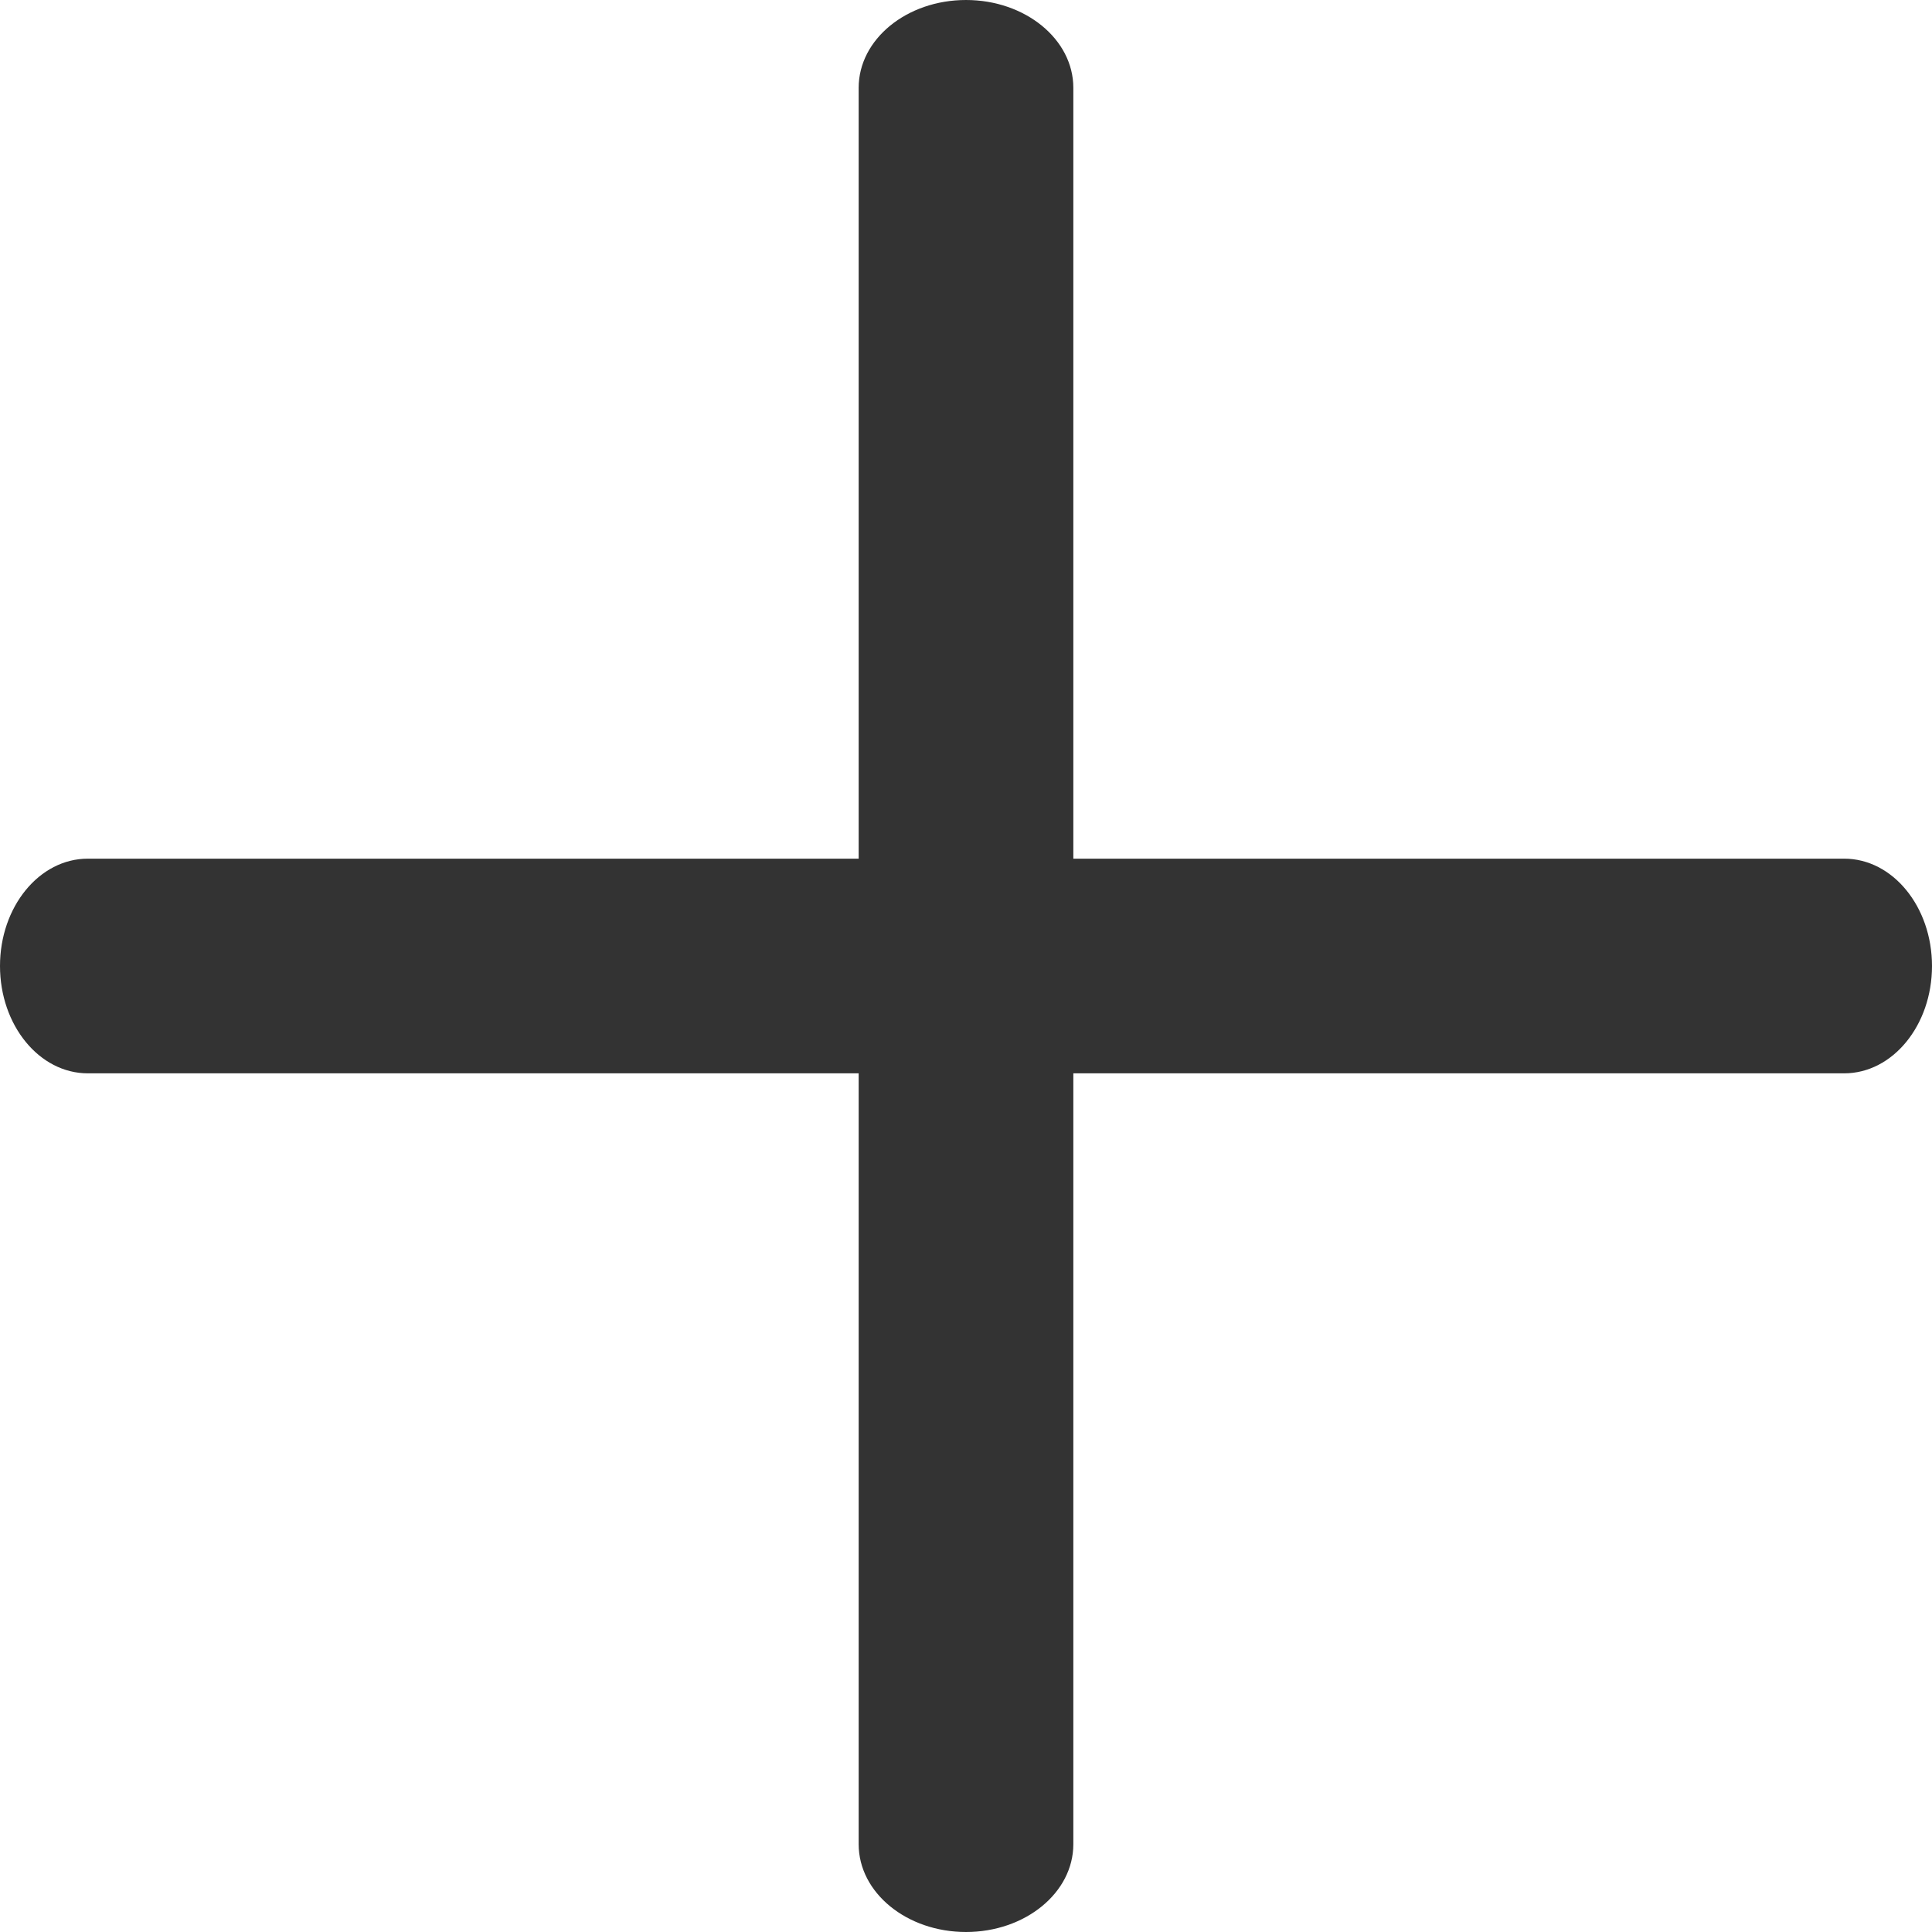
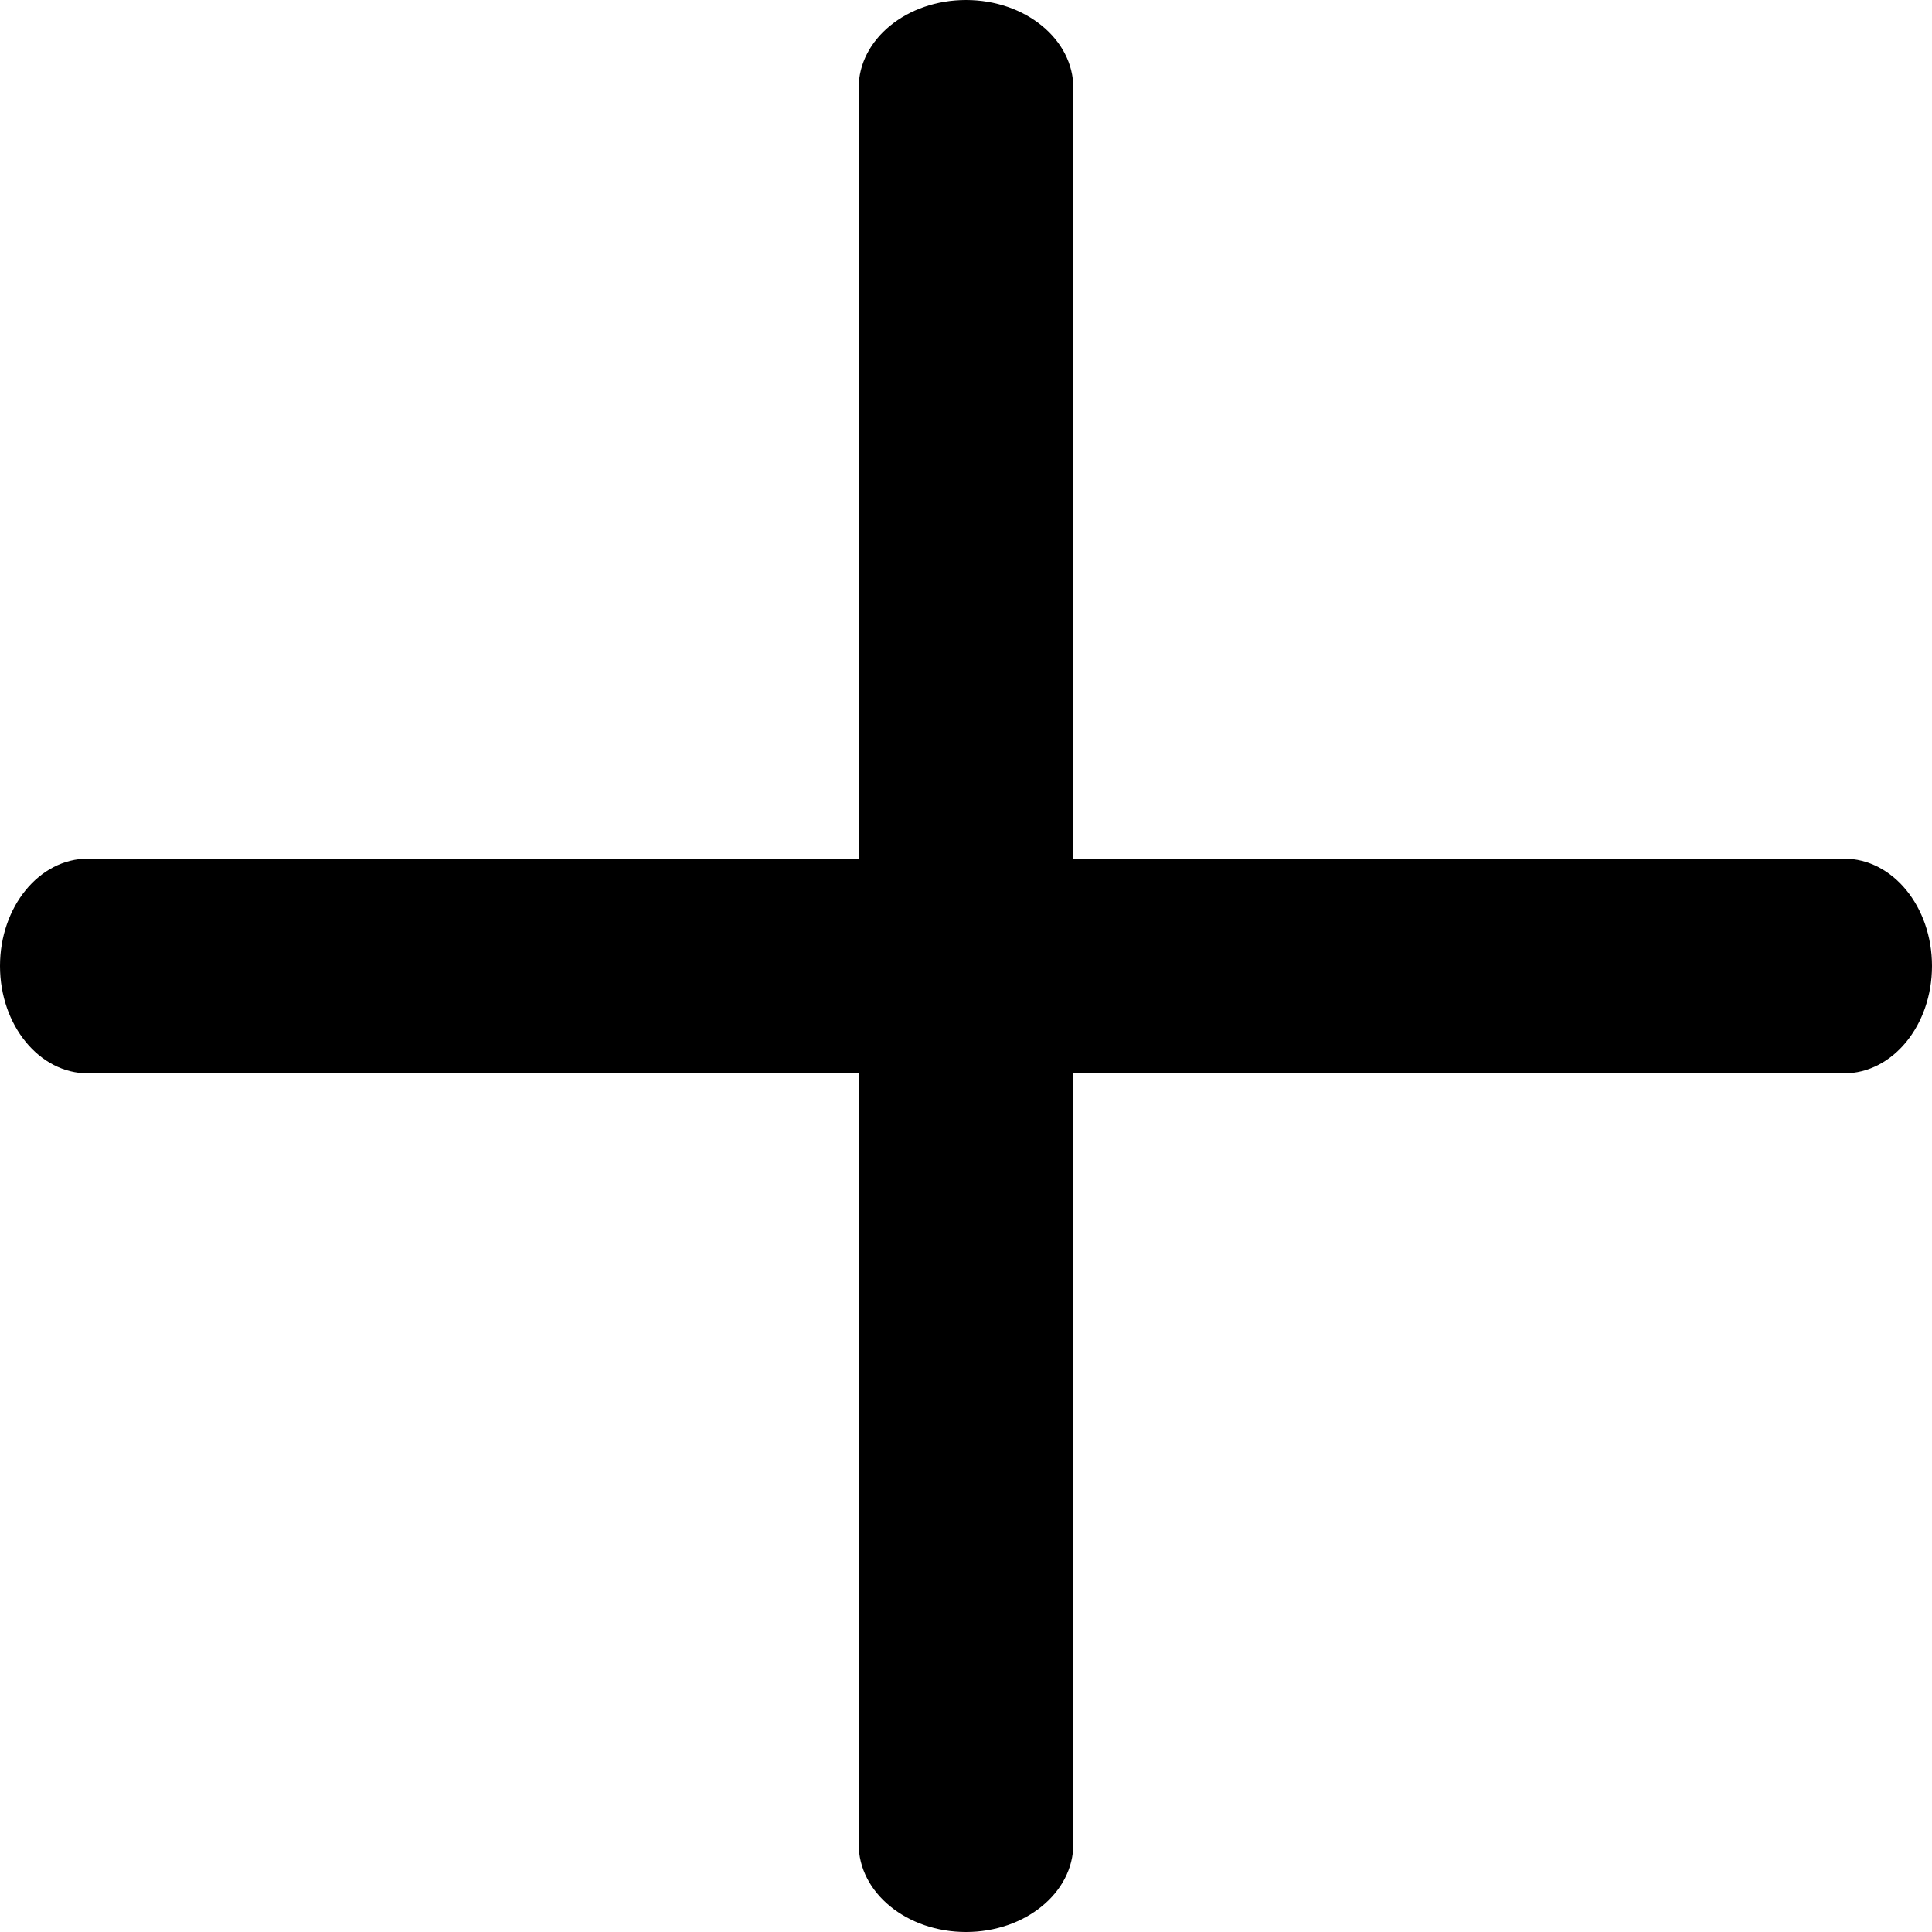
<svg xmlns="http://www.w3.org/2000/svg" width="18" height="18" viewBox="0 0 18 18">
-   <path fill="#333" fill-rule="nonzero" d="M10 10h7.182c.452 0 .818-.448.818-1s-.366-1-.818-1H10V.818C10 .366 9.552 0 9 0S8 .366 8 .818V8H.818C.366 8 0 8.448 0 9s.366 1 .818 1H8v7.182c0 .452.448.818 1 .818s1-.366 1-.818V10z" />
+   <path fill="currentColor" fill-rule="nonzero" d="M10 10h7.182c.452 0 .818-.448.818-1s-.366-1-.818-1H10V.818C10 .366 9.552 0 9 0S8 .366 8 .818V8H.818C.366 8 0 8.448 0 9s.366 1 .818 1H8v7.182c0 .452.448.818 1 .818s1-.366 1-.818V10z" />
</svg>
